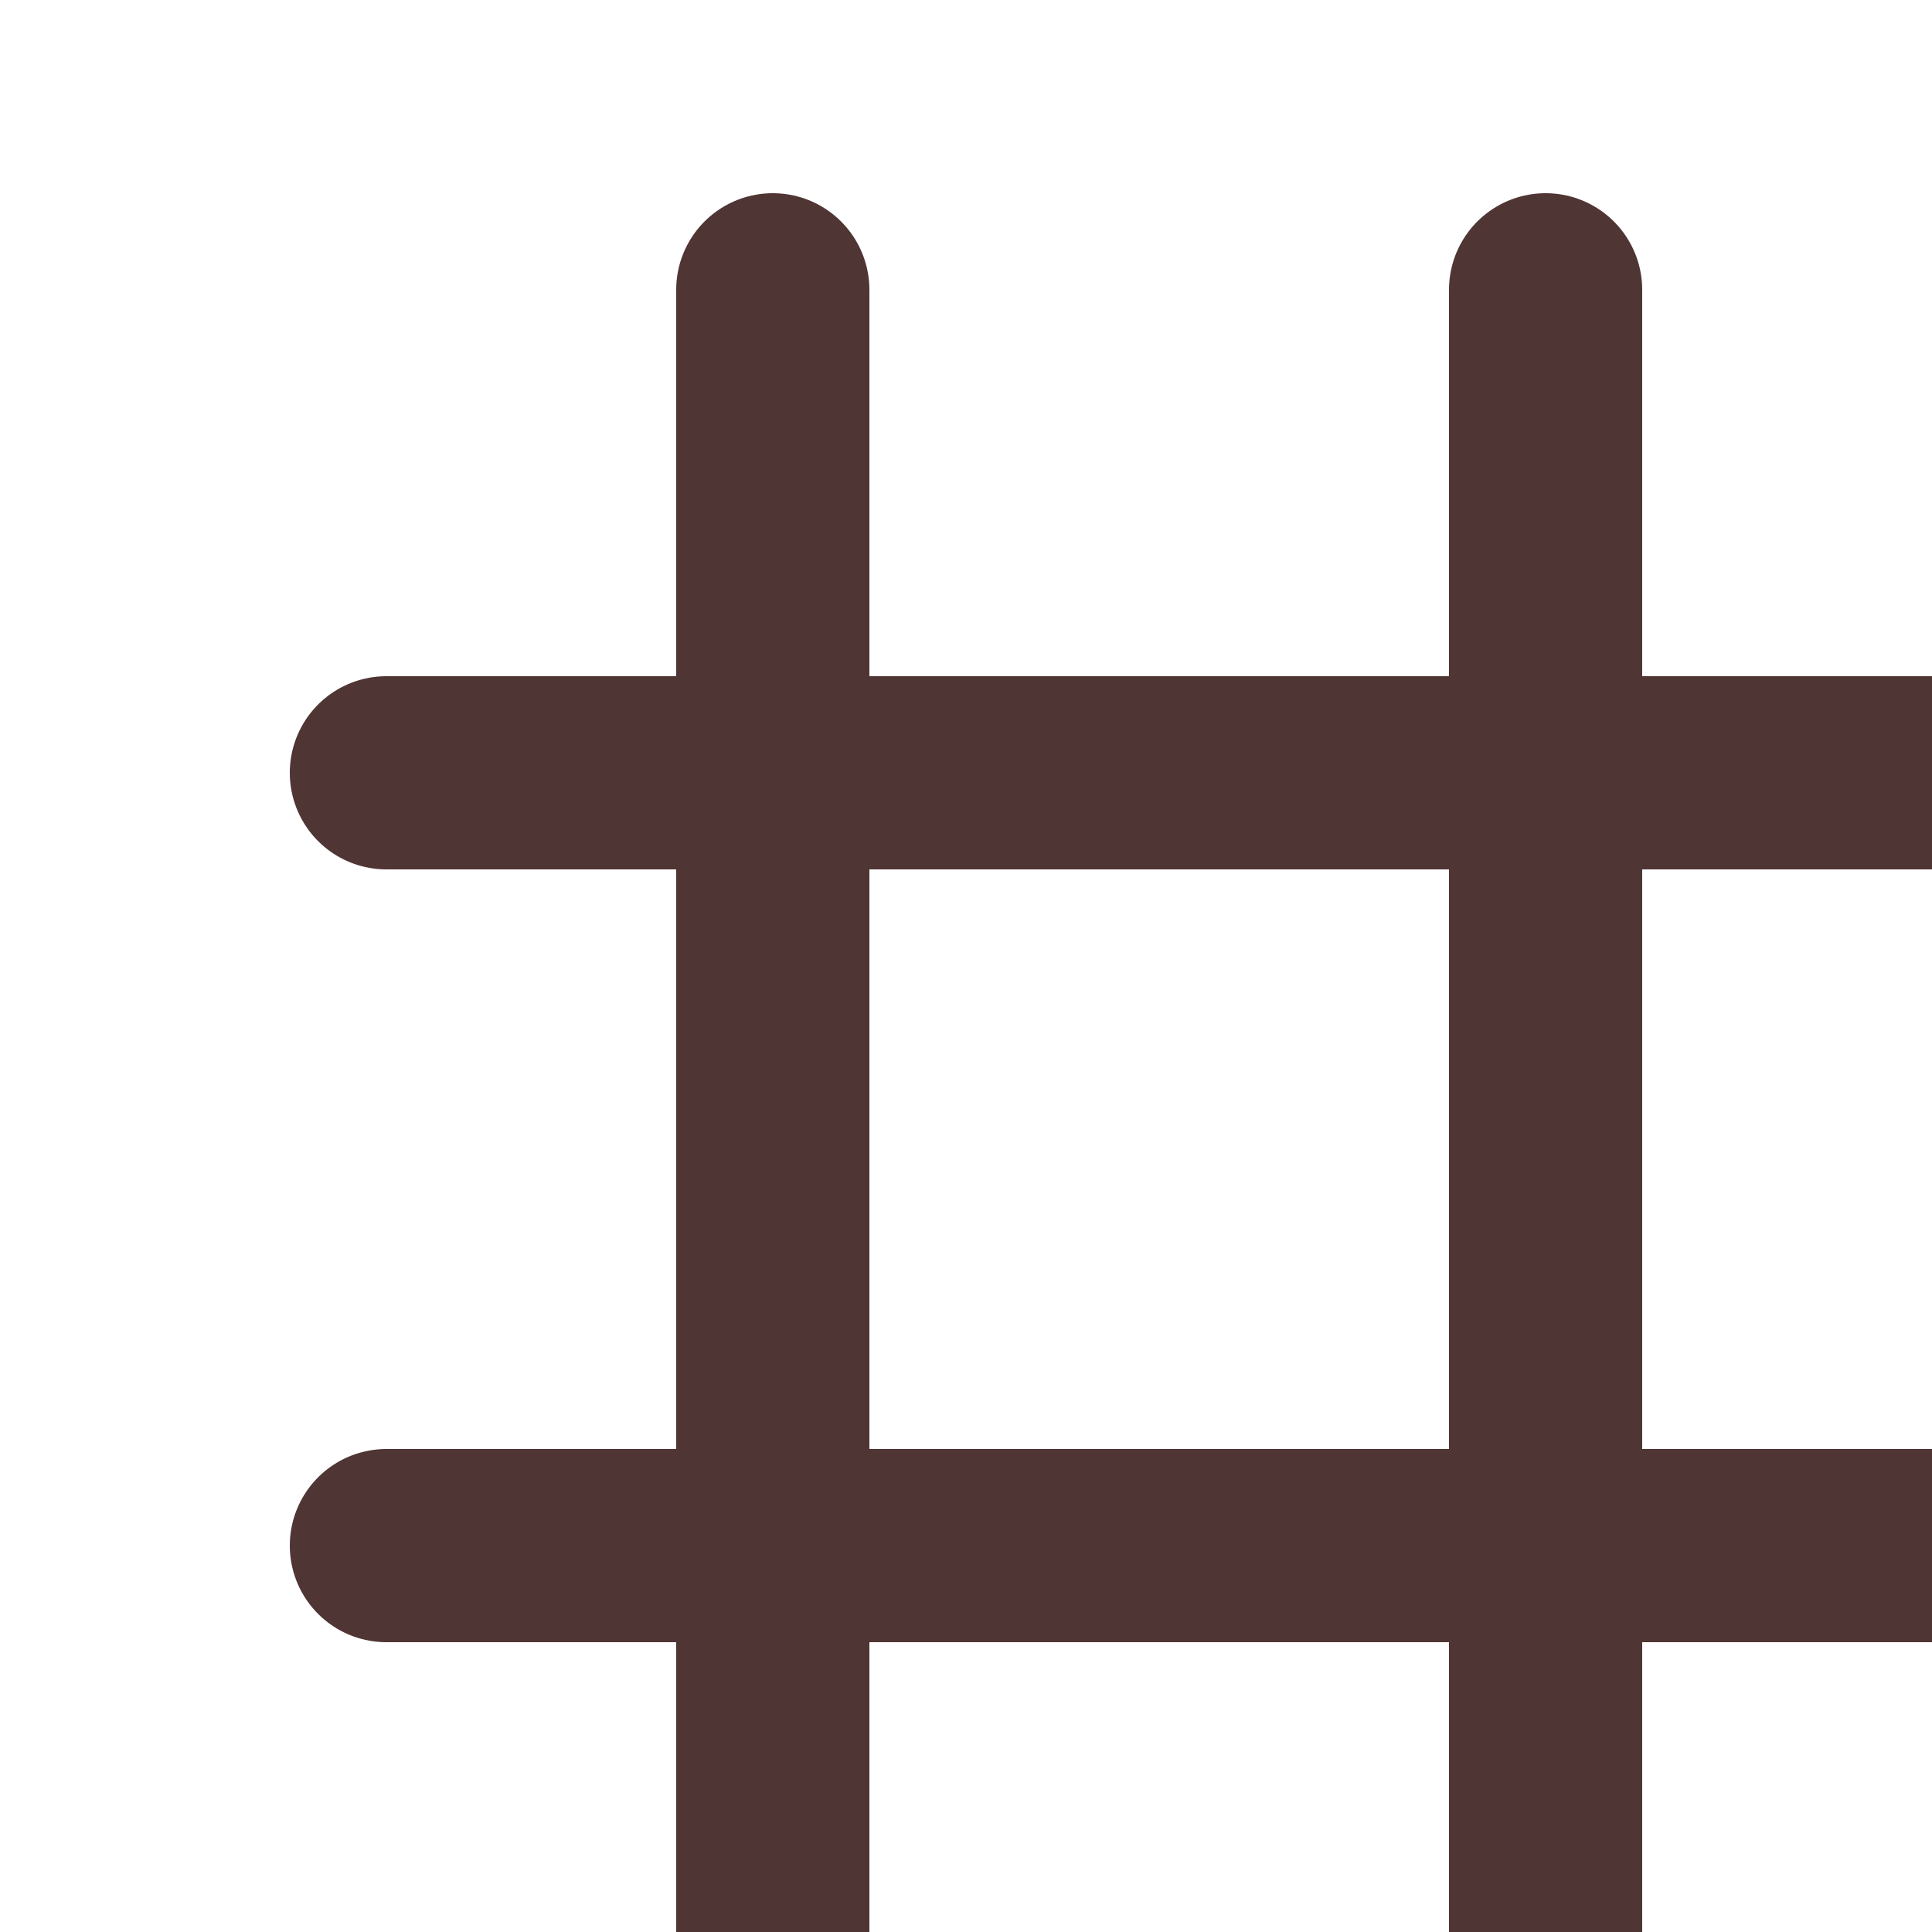
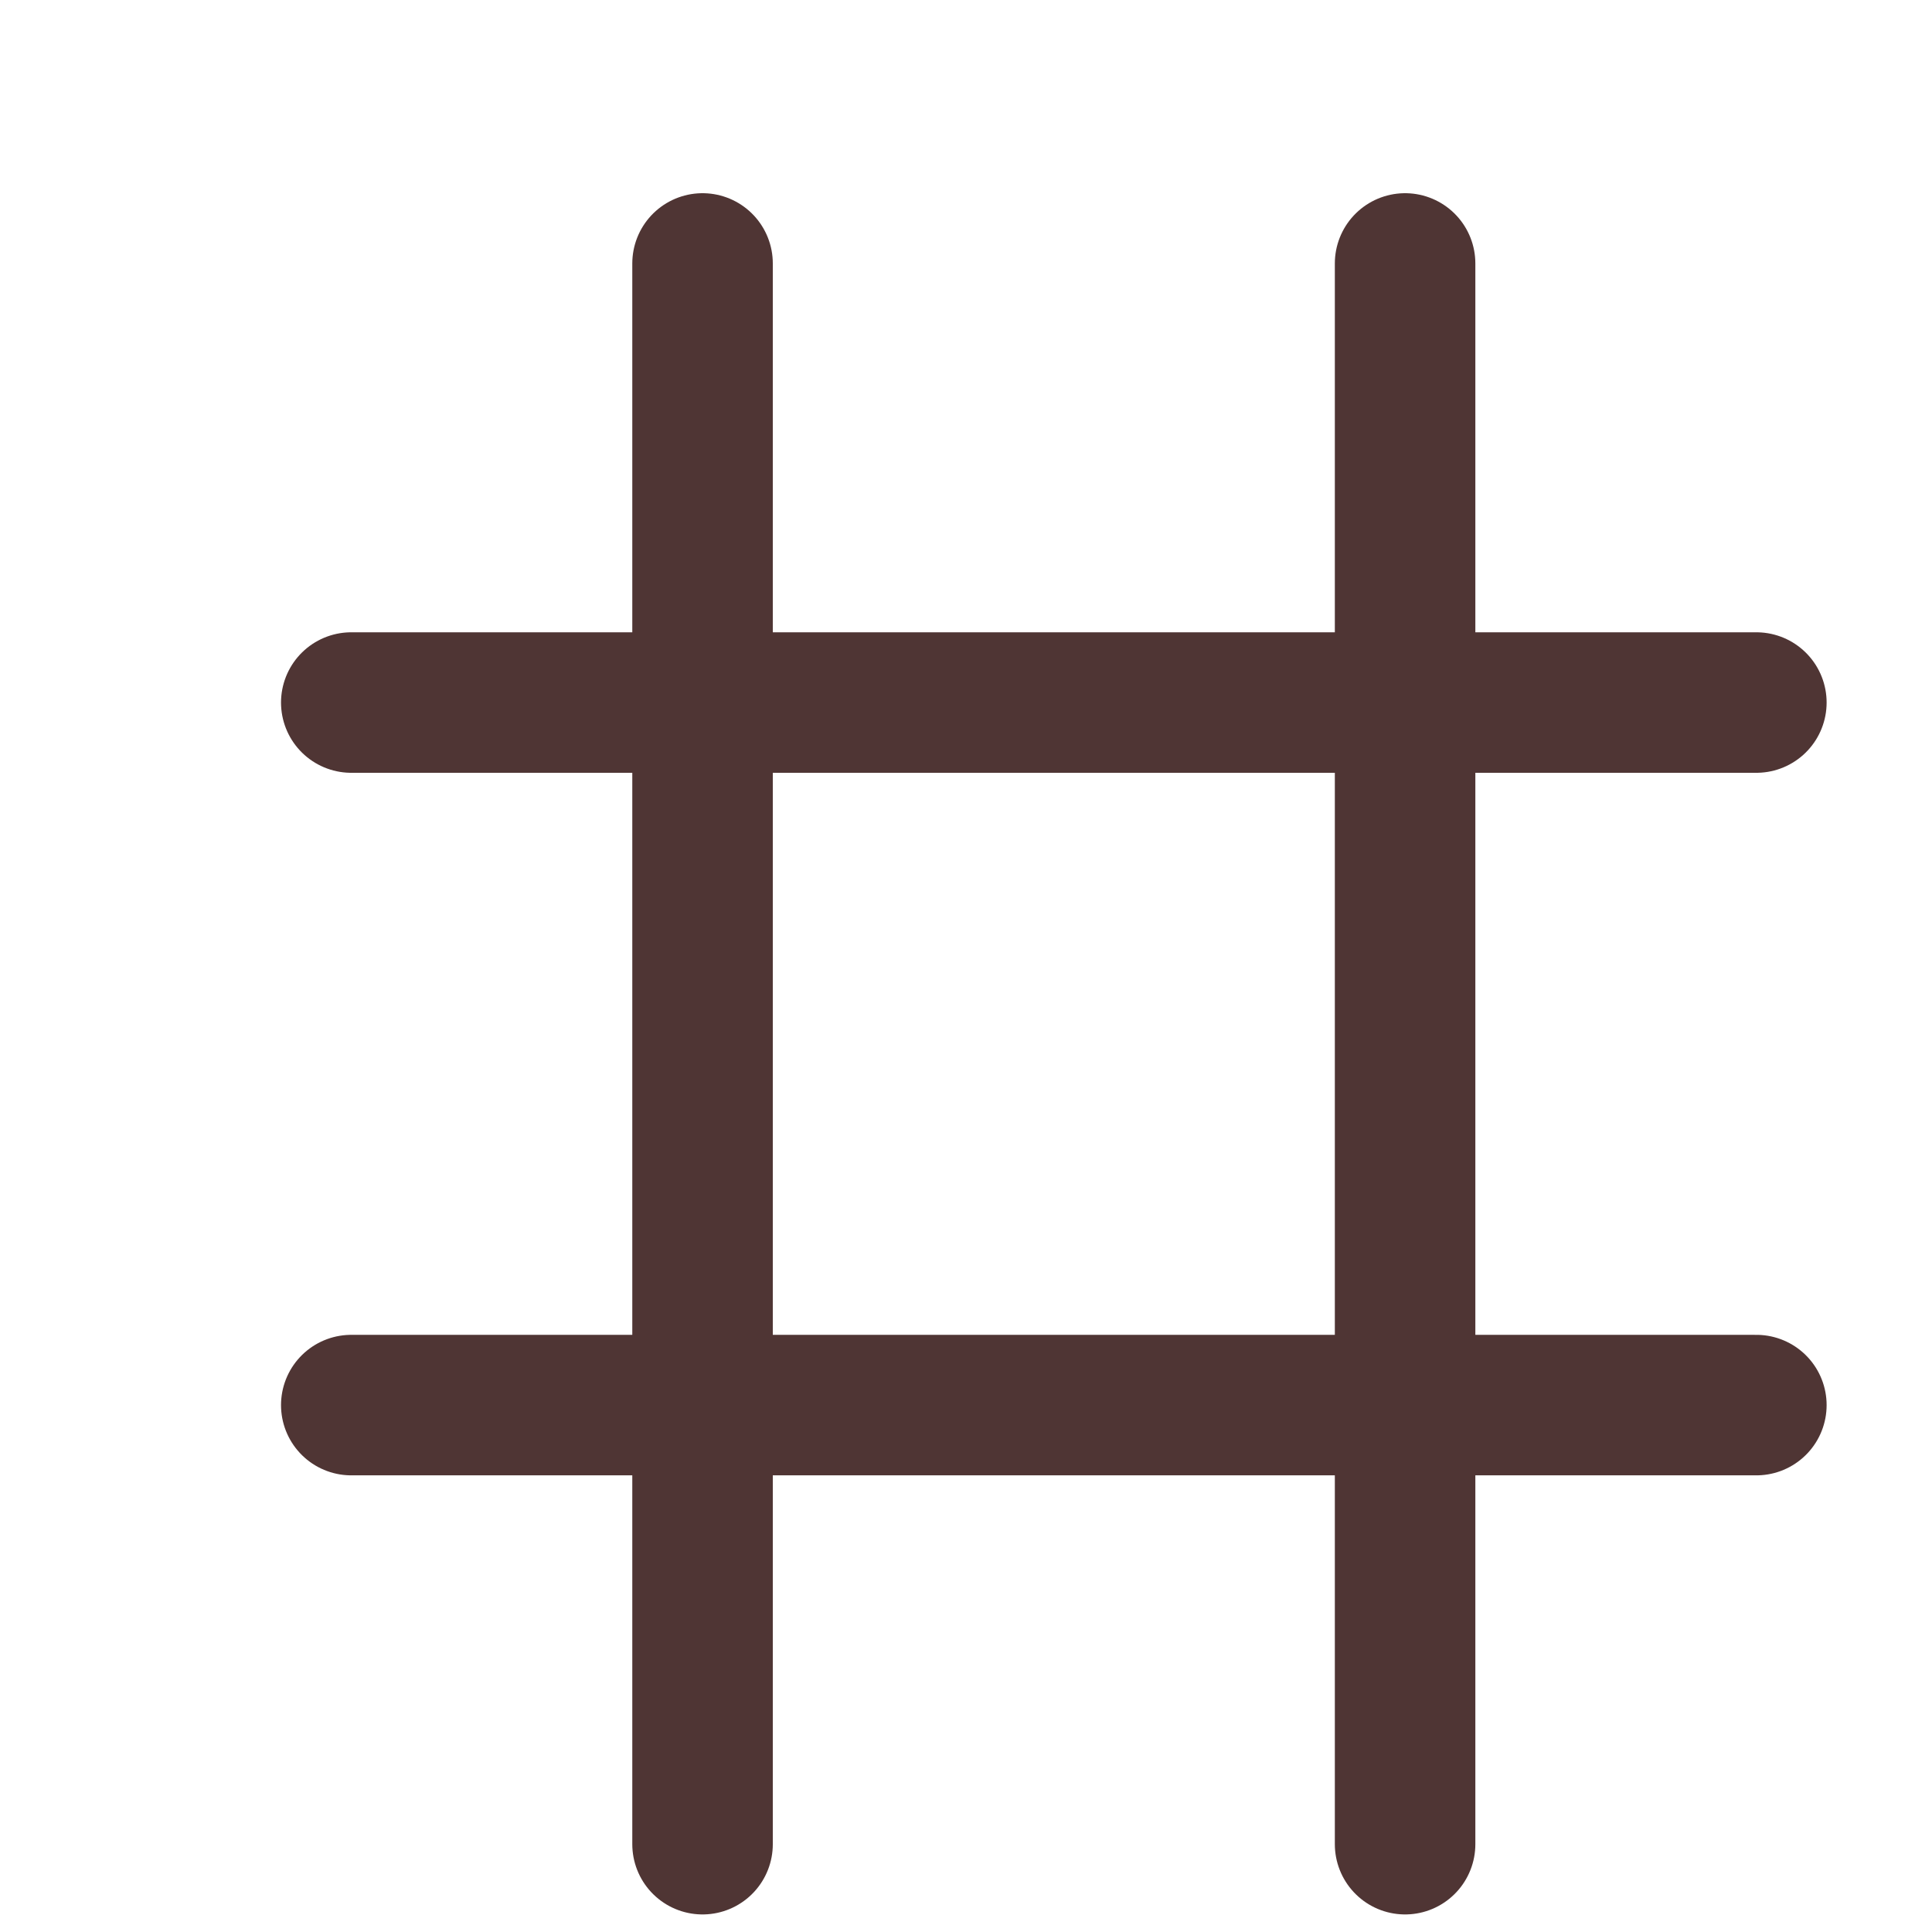
- <svg xmlns="http://www.w3.org/2000/svg" width="20" height="20" fill="none">
-   <path d="M4 8h16M4 16h16M8 3v18m8-18v18" stroke="#4F3534" stroke-width="2" stroke-linecap="round" stroke-linejoin="round" />
+ <svg xmlns="http://www.w3.org/2000/svg" width="22" height="22" fill="none">
+   <path d="M4 8h16M4 16h16M8 3v18m8-18v18" stroke="#4F3534" stroke-width="1.6" stroke-linecap="round" stroke-linejoin="round" />
</svg>
